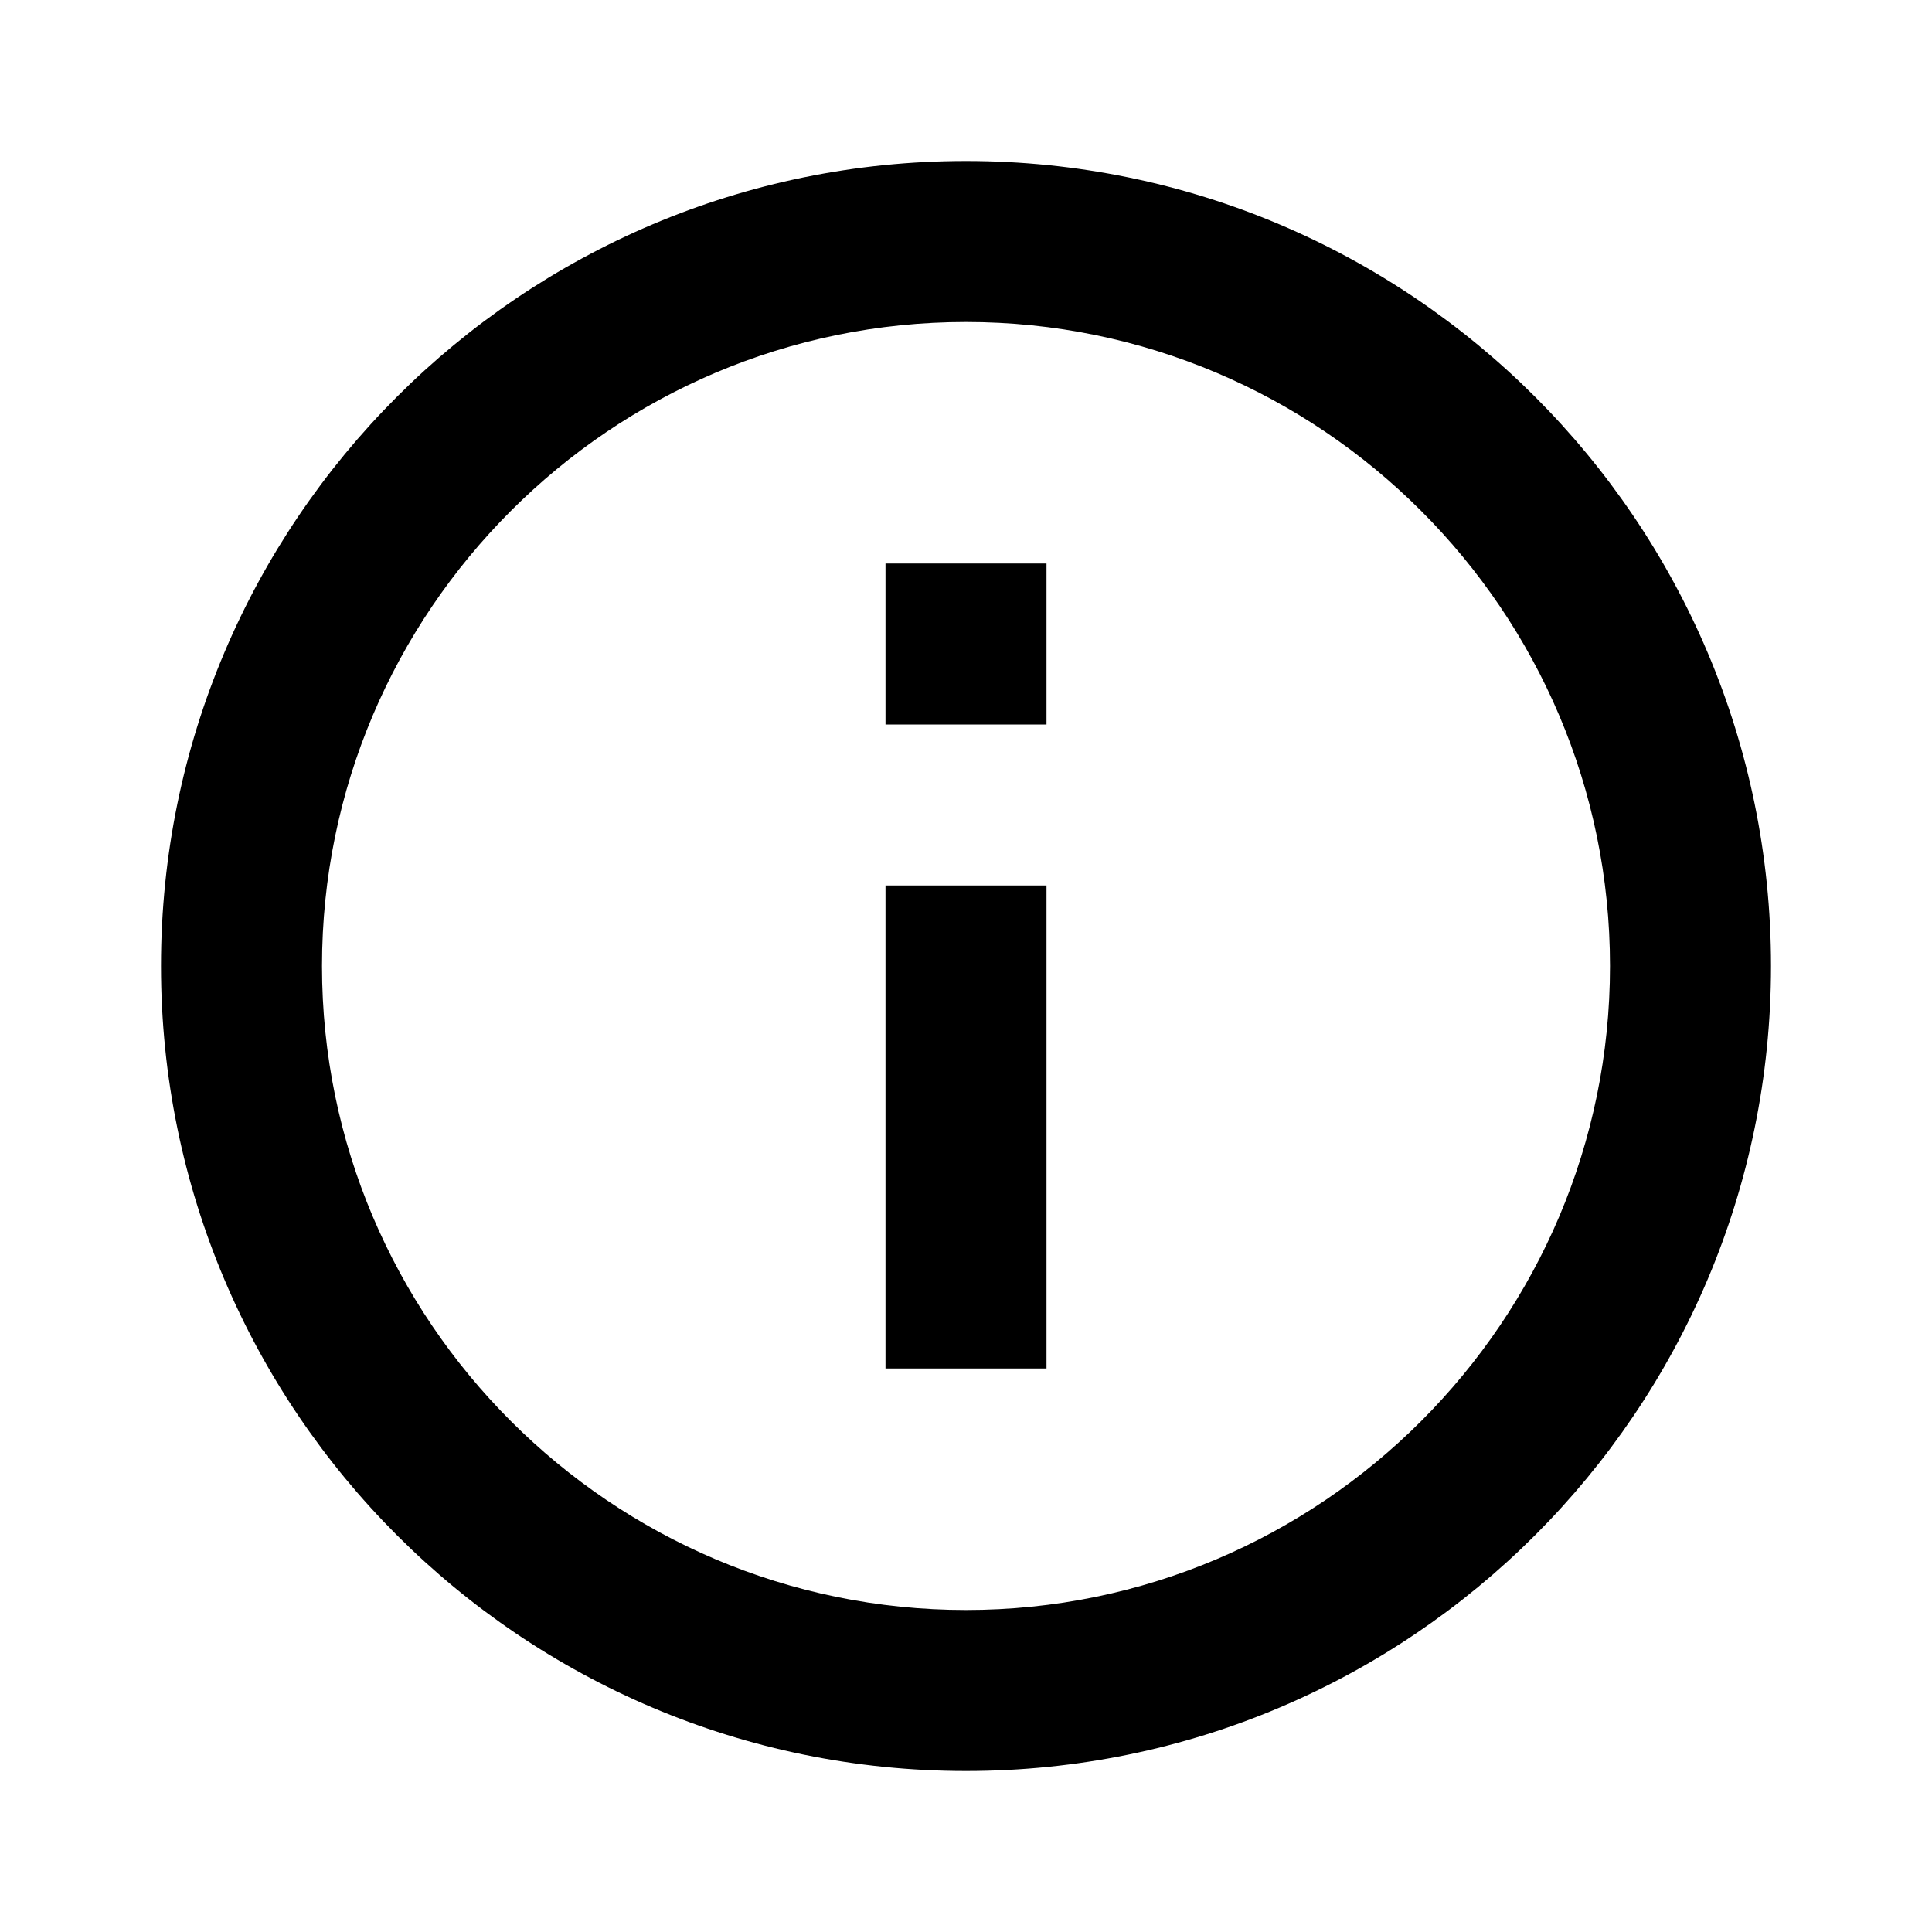
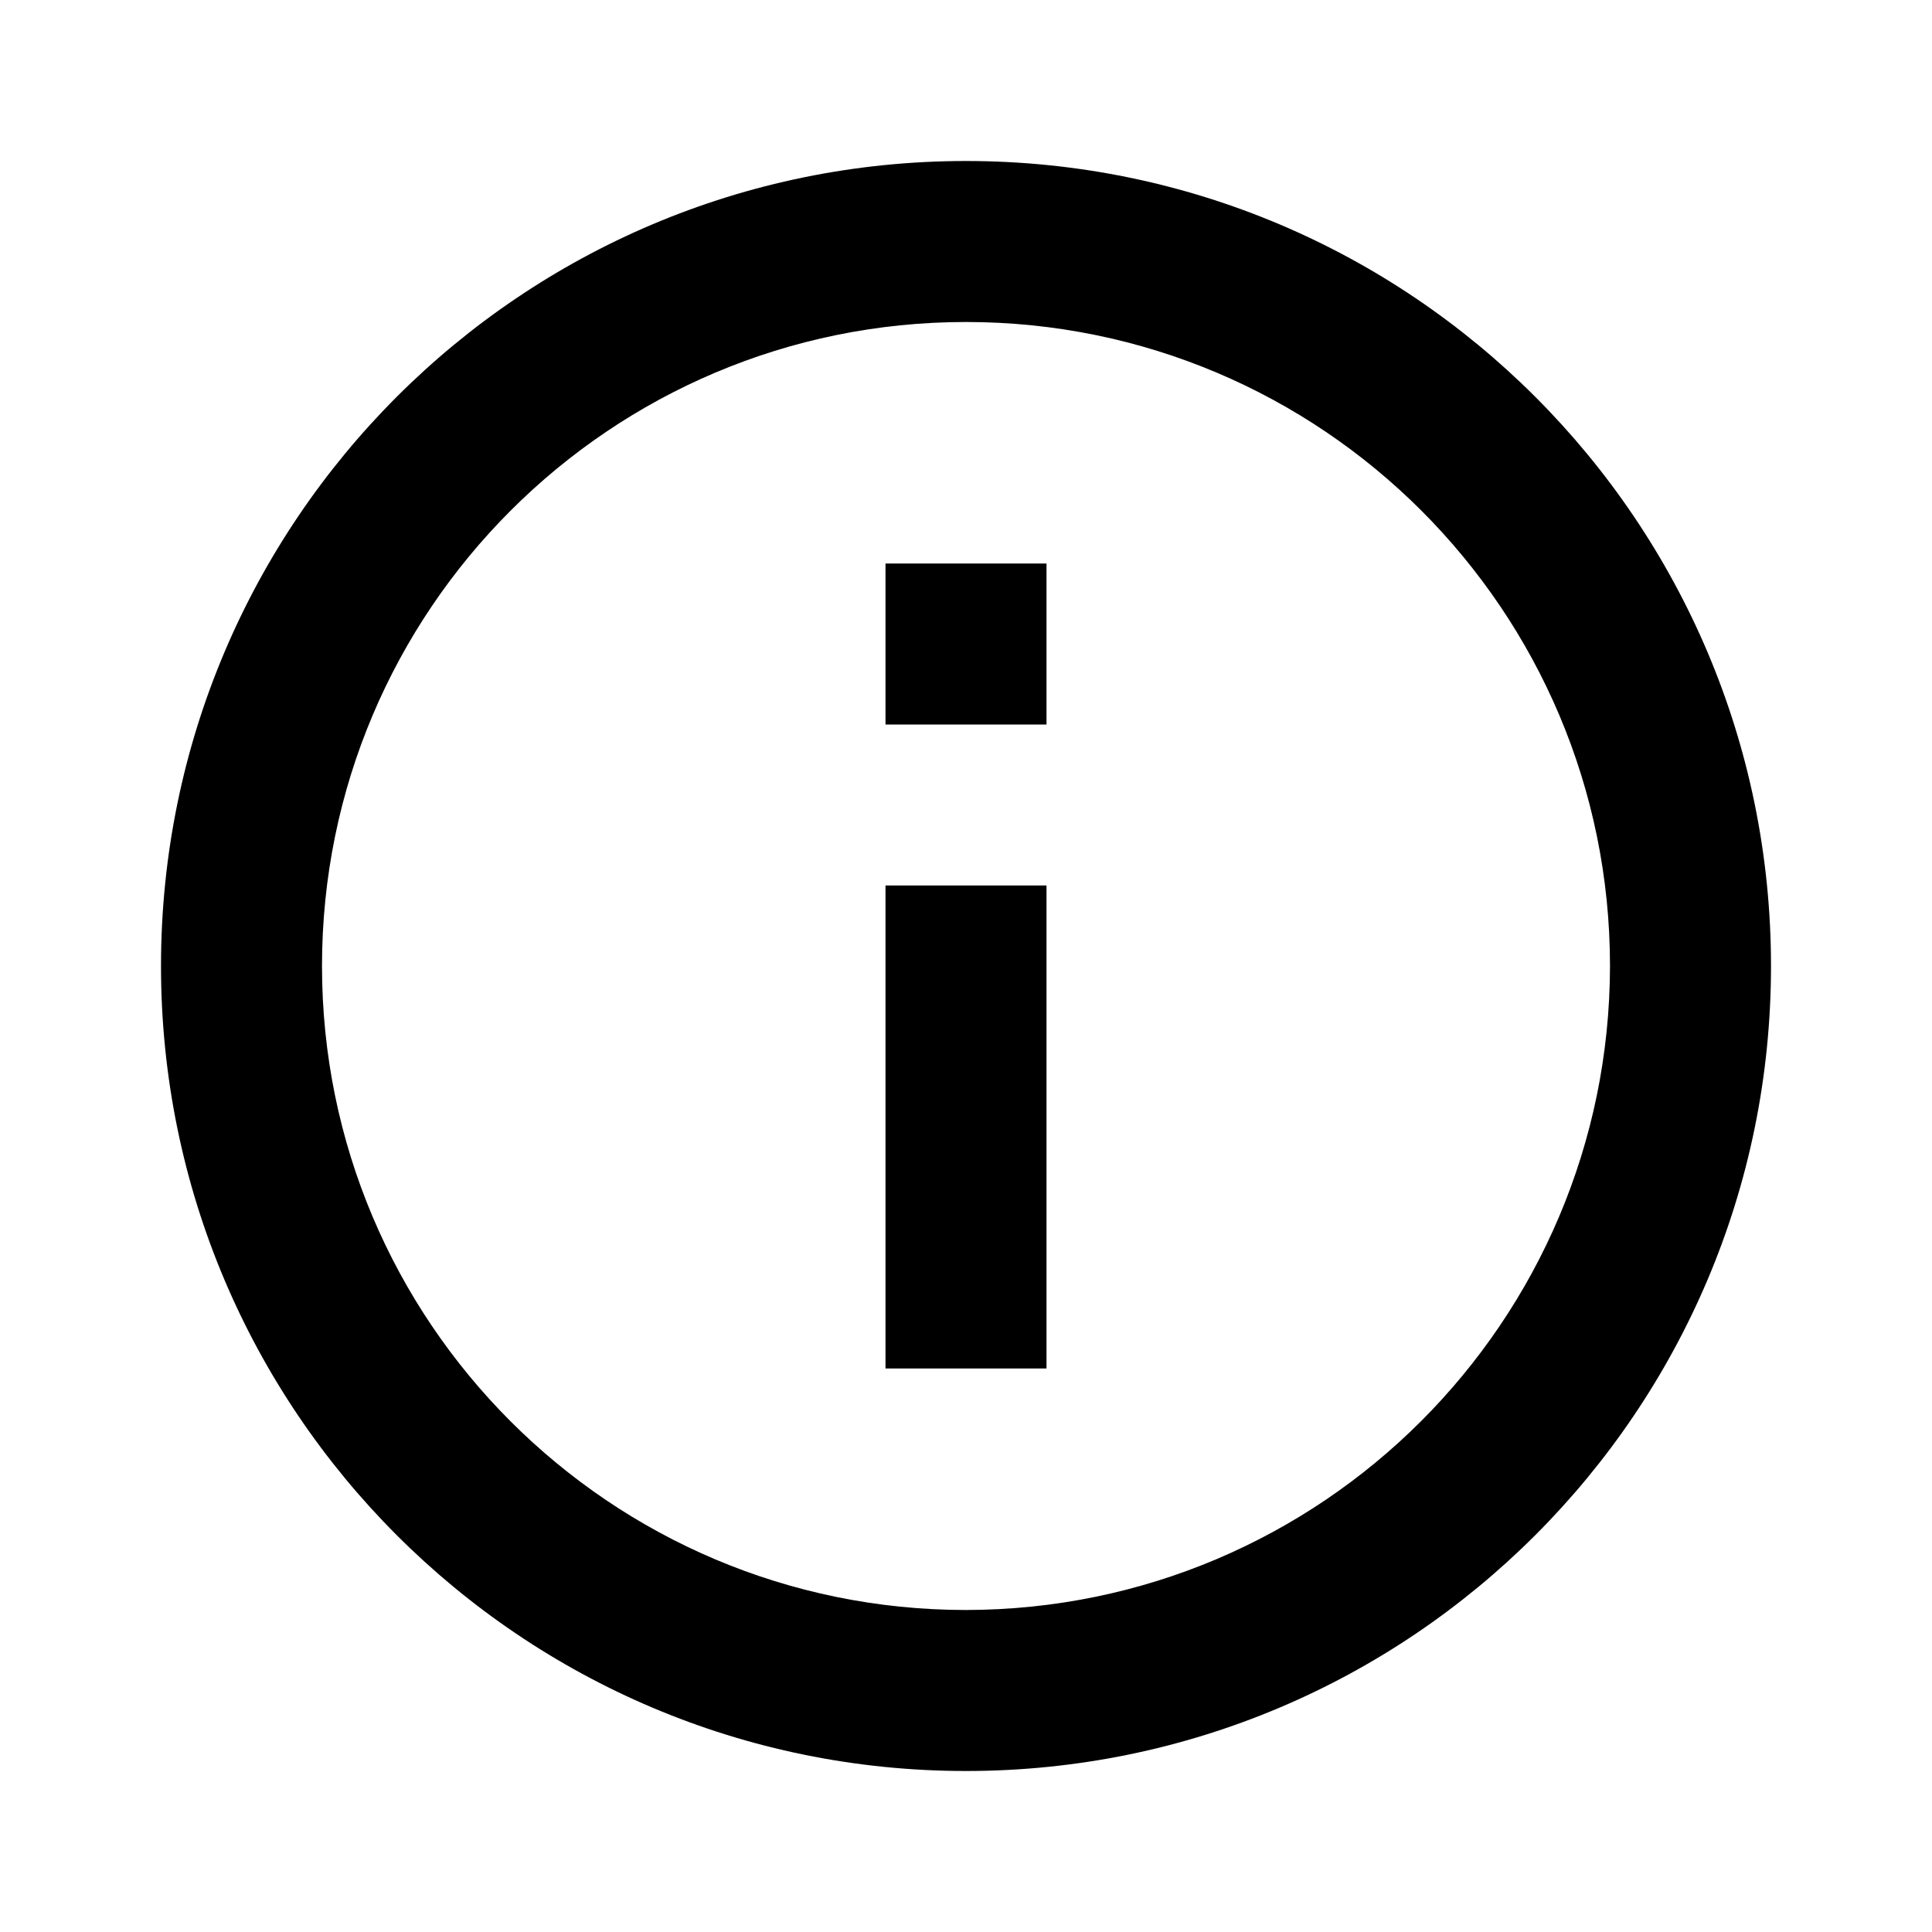
- <svg xmlns="http://www.w3.org/2000/svg" height="24" viewBox="0 0 24 24" width="24">
-   <path d="M0 0h24v24H0V0z" fill="none" />
-   <path d="M11 7h2v2h-2zm0 4h2v6h-2zm1-9C6.48 2 2 6.48 2 12s4.48 10 10 10 10-4.48 10-10S17.52 2 12 2zm0 18c-4.41 0-8-3.59-8-8s3.59-8 8-8 8 3.59 8 8-3.59 8-8 8z" />
+ <svg xmlns="http://www.w3.org/2000/svg" id="info-24px" width="24" height="24" viewBox="0 0 24 24">
+   <path id="Path_500" data-name="Path 500" d="M0,0H24V24H0Z" fill="none" />
+   <path id="Path_501" data-name="Path 501" d="M11,7h2V9H11Zm0,4h2v6H11Zm1-9A10,10,0,1,0,22,12,10,10,0,0,0,12,2Zm0,18a8,8,0,1,1,8-8A8.011,8.011,0,0,1,12,20Z" />
</svg>
